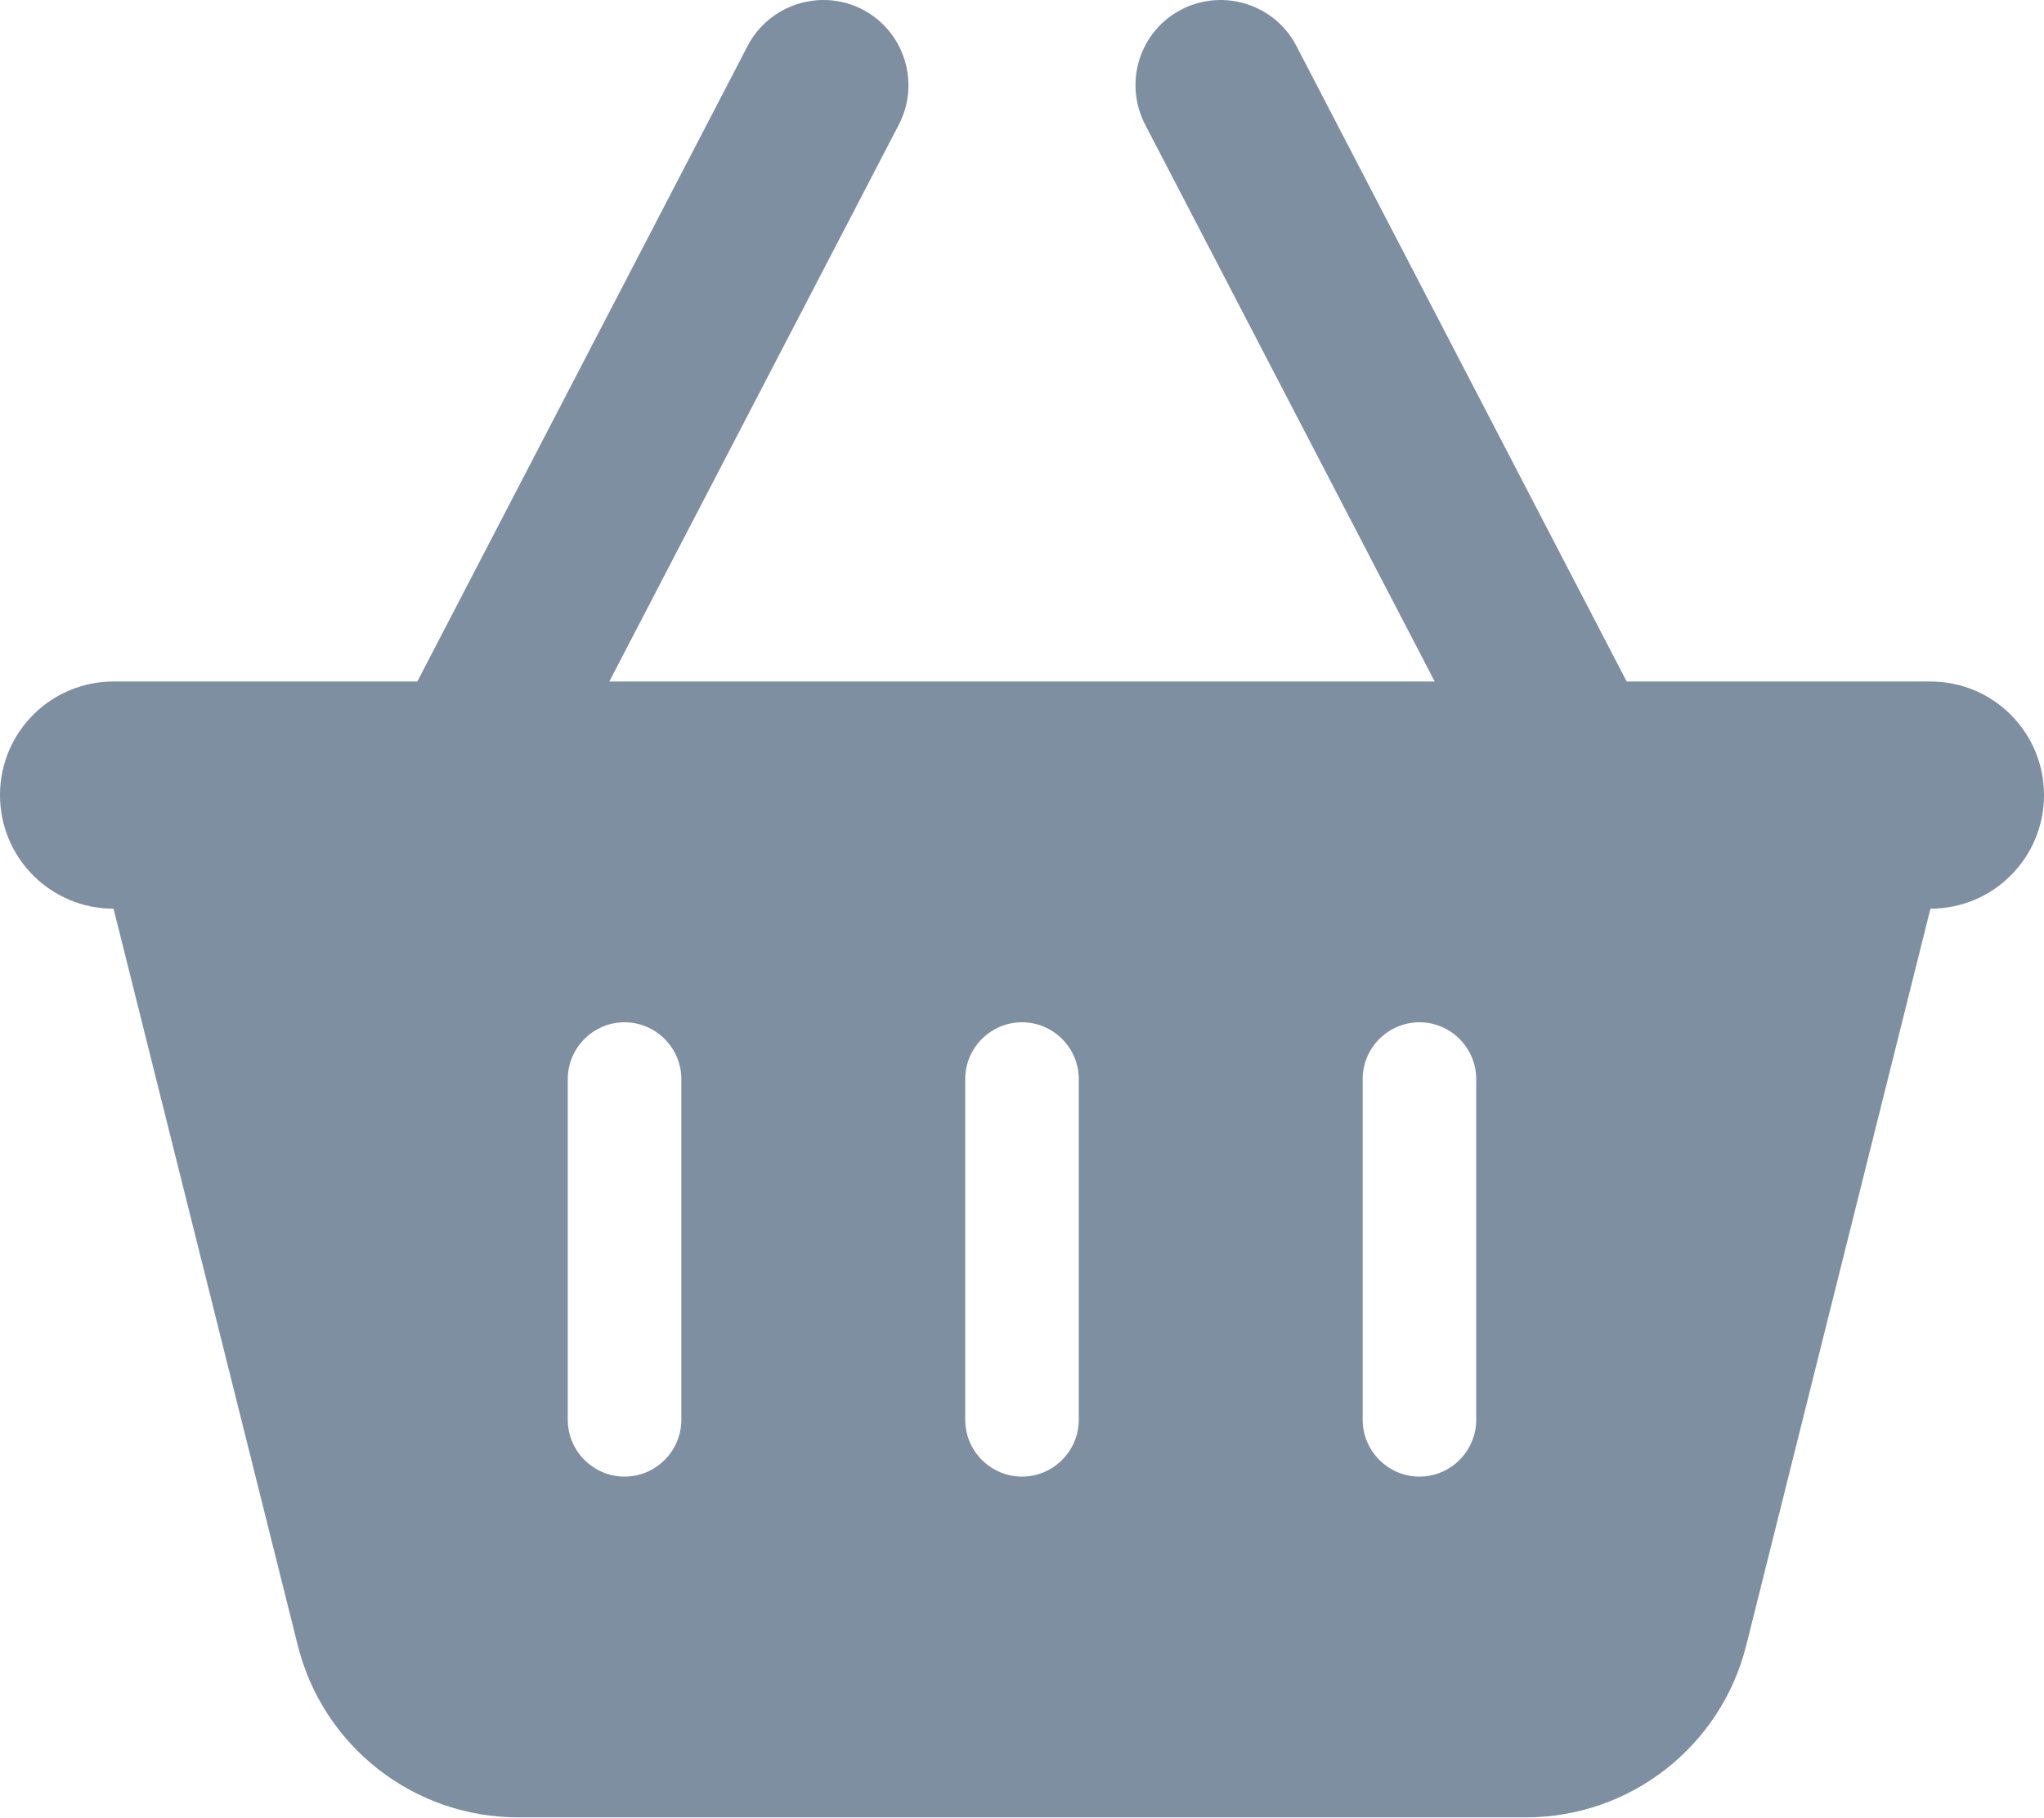
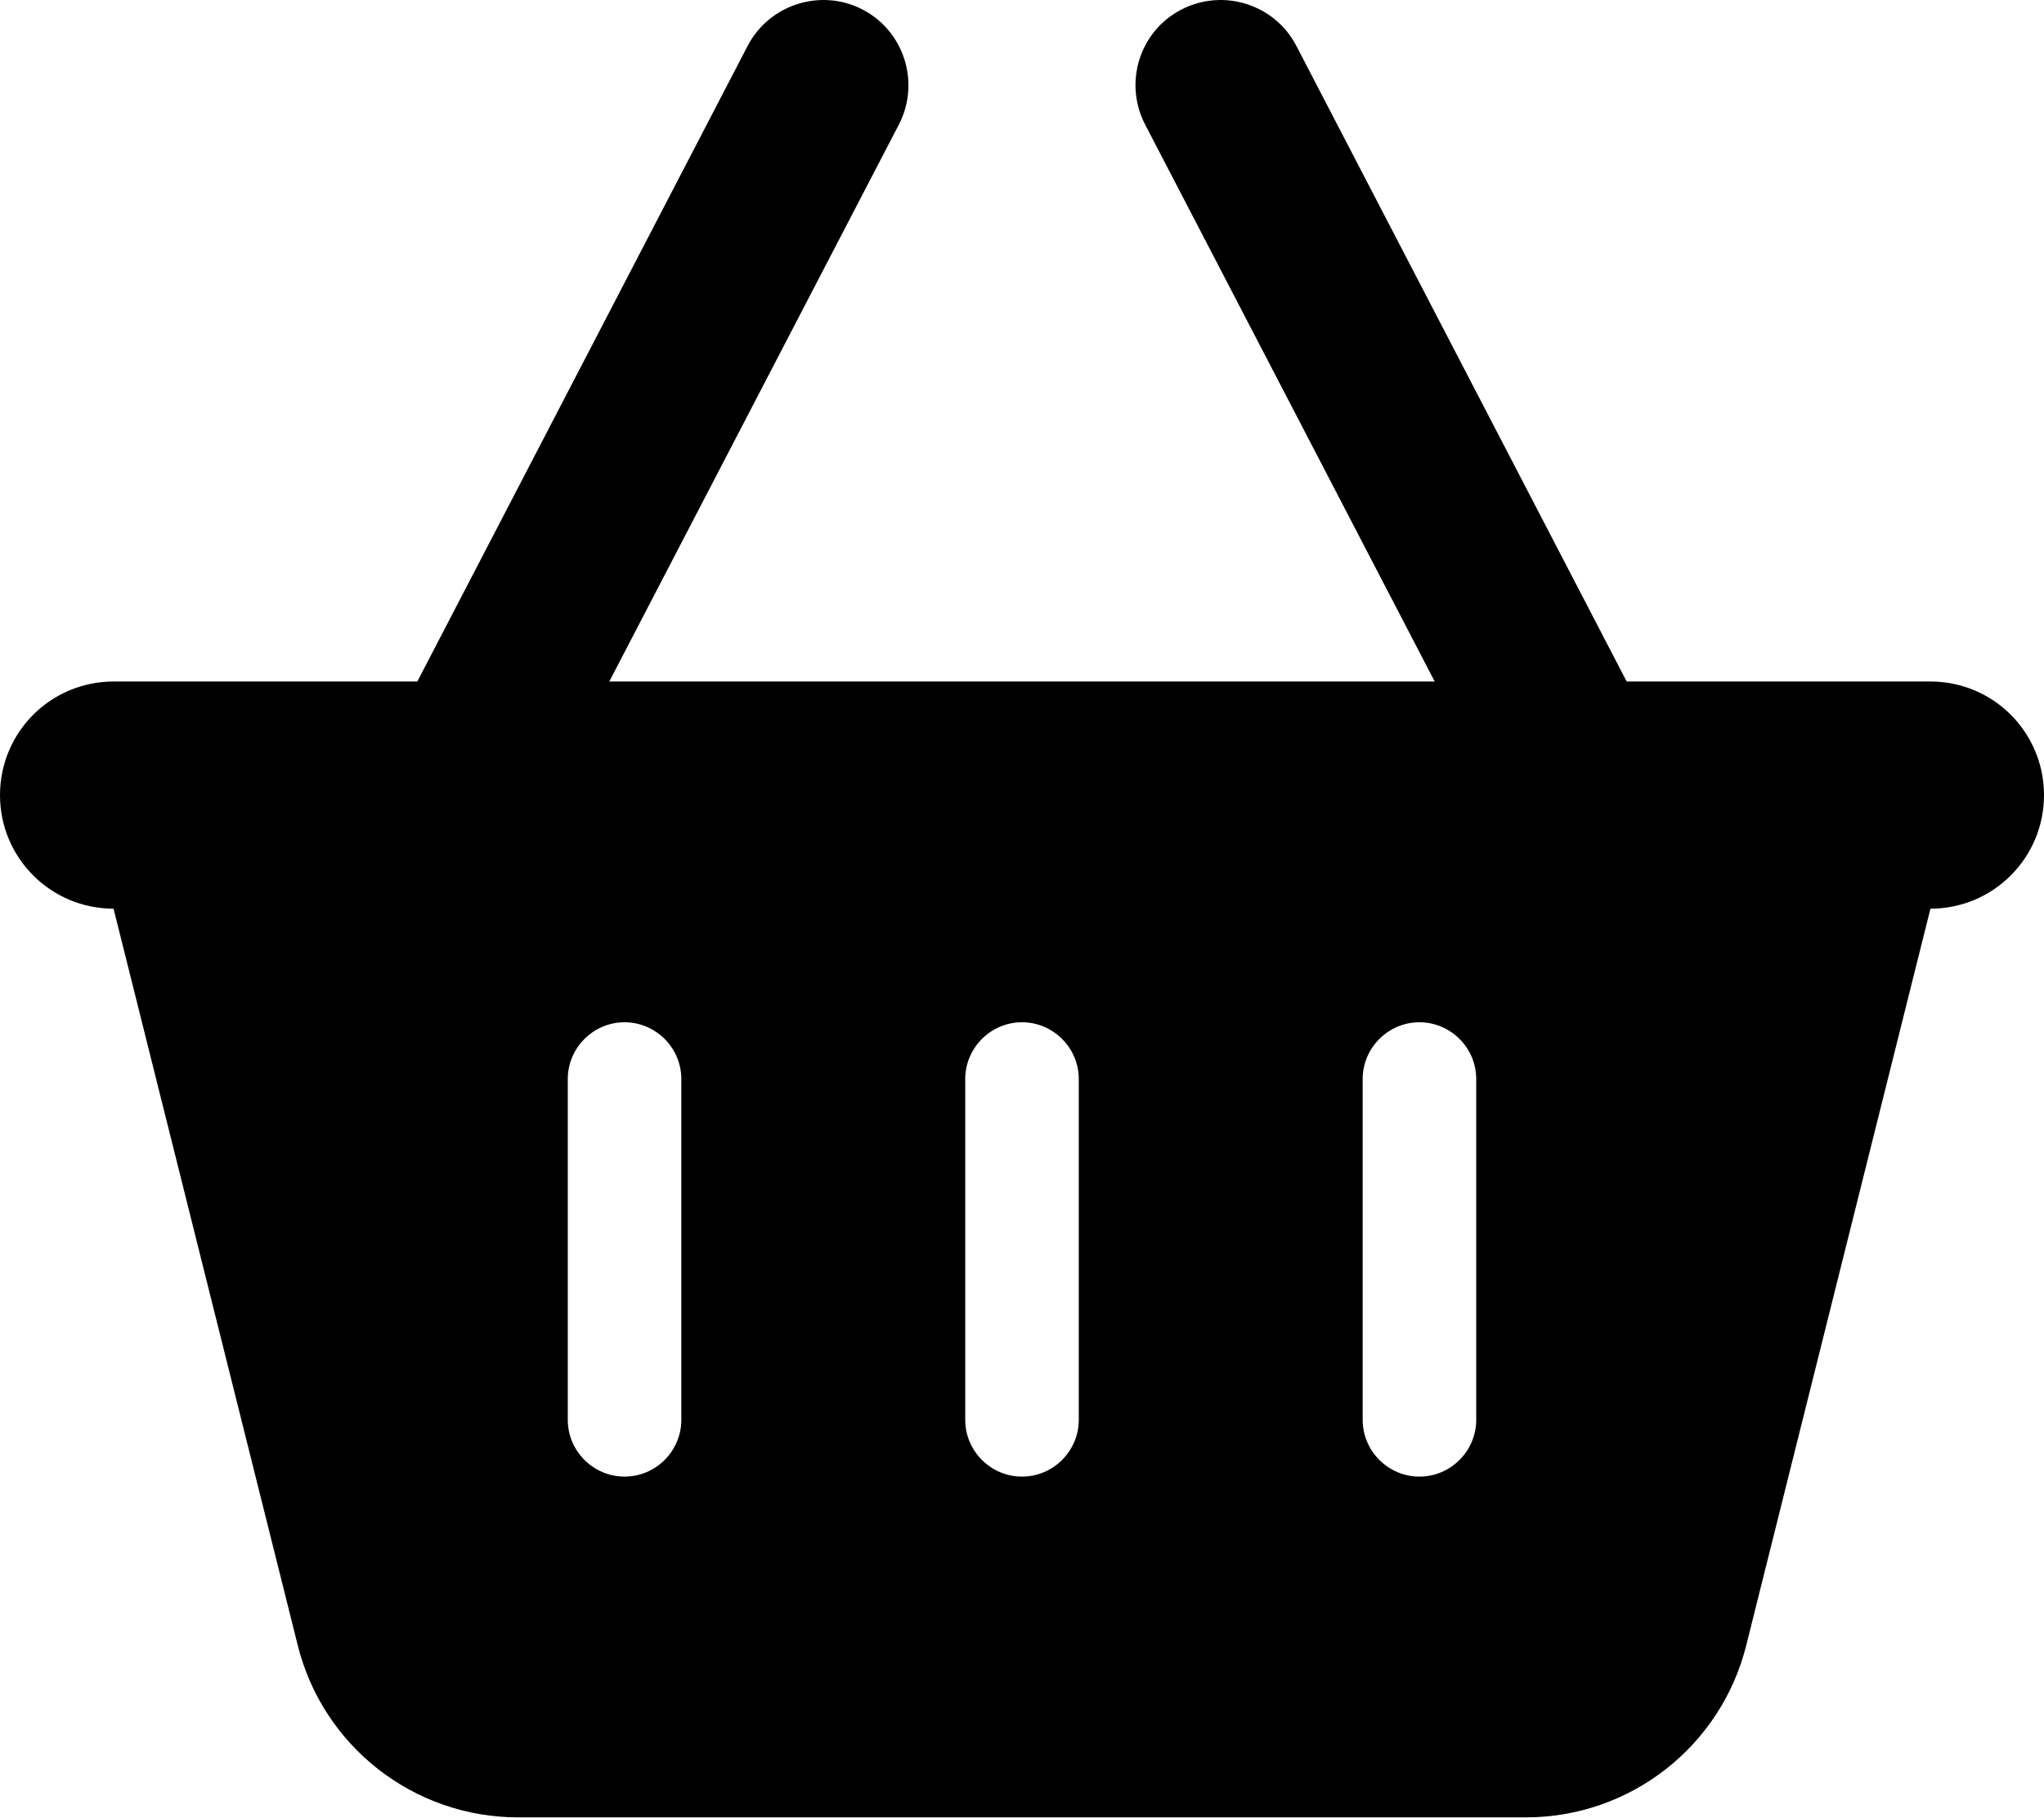
<svg xmlns="http://www.w3.org/2000/svg" height="1em" viewBox="0 0 576 512">
-   <style>svg{fill:#7d8fa1}</style>
+   <style />
  <path d="M253.3 35.1c6.1-11.8 1.5-26.3-10.2-32.4s-26.3-1.5-32.4 10.2L117.6 192H32c-17.7 0-32 14.3-32 32s14.3 32 32 32L83.9 463.5C91 492 116.6 512 146 512H430c29.4 0 55-20 62.1-48.5L544 256c17.7 0 32-14.3 32-32s-14.3-32-32-32H458.4L365.3 12.9C359.2 1.2 344.7-3.4 332.9 2.7s-16.3 20.6-10.2 32.4L404.3 192H171.7L253.3 35.1zM192 304v96c0 8.8-7.2 16-16 16s-16-7.2-16-16V304c0-8.8 7.2-16 16-16s16 7.2 16 16zm96-16c8.8 0 16 7.2 16 16v96c0 8.8-7.2 16-16 16s-16-7.2-16-16V304c0-8.8 7.2-16 16-16zm128 16v96c0 8.8-7.2 16-16 16s-16-7.2-16-16V304c0-8.8 7.2-16 16-16s16 7.2 16 16z" />
</svg>
